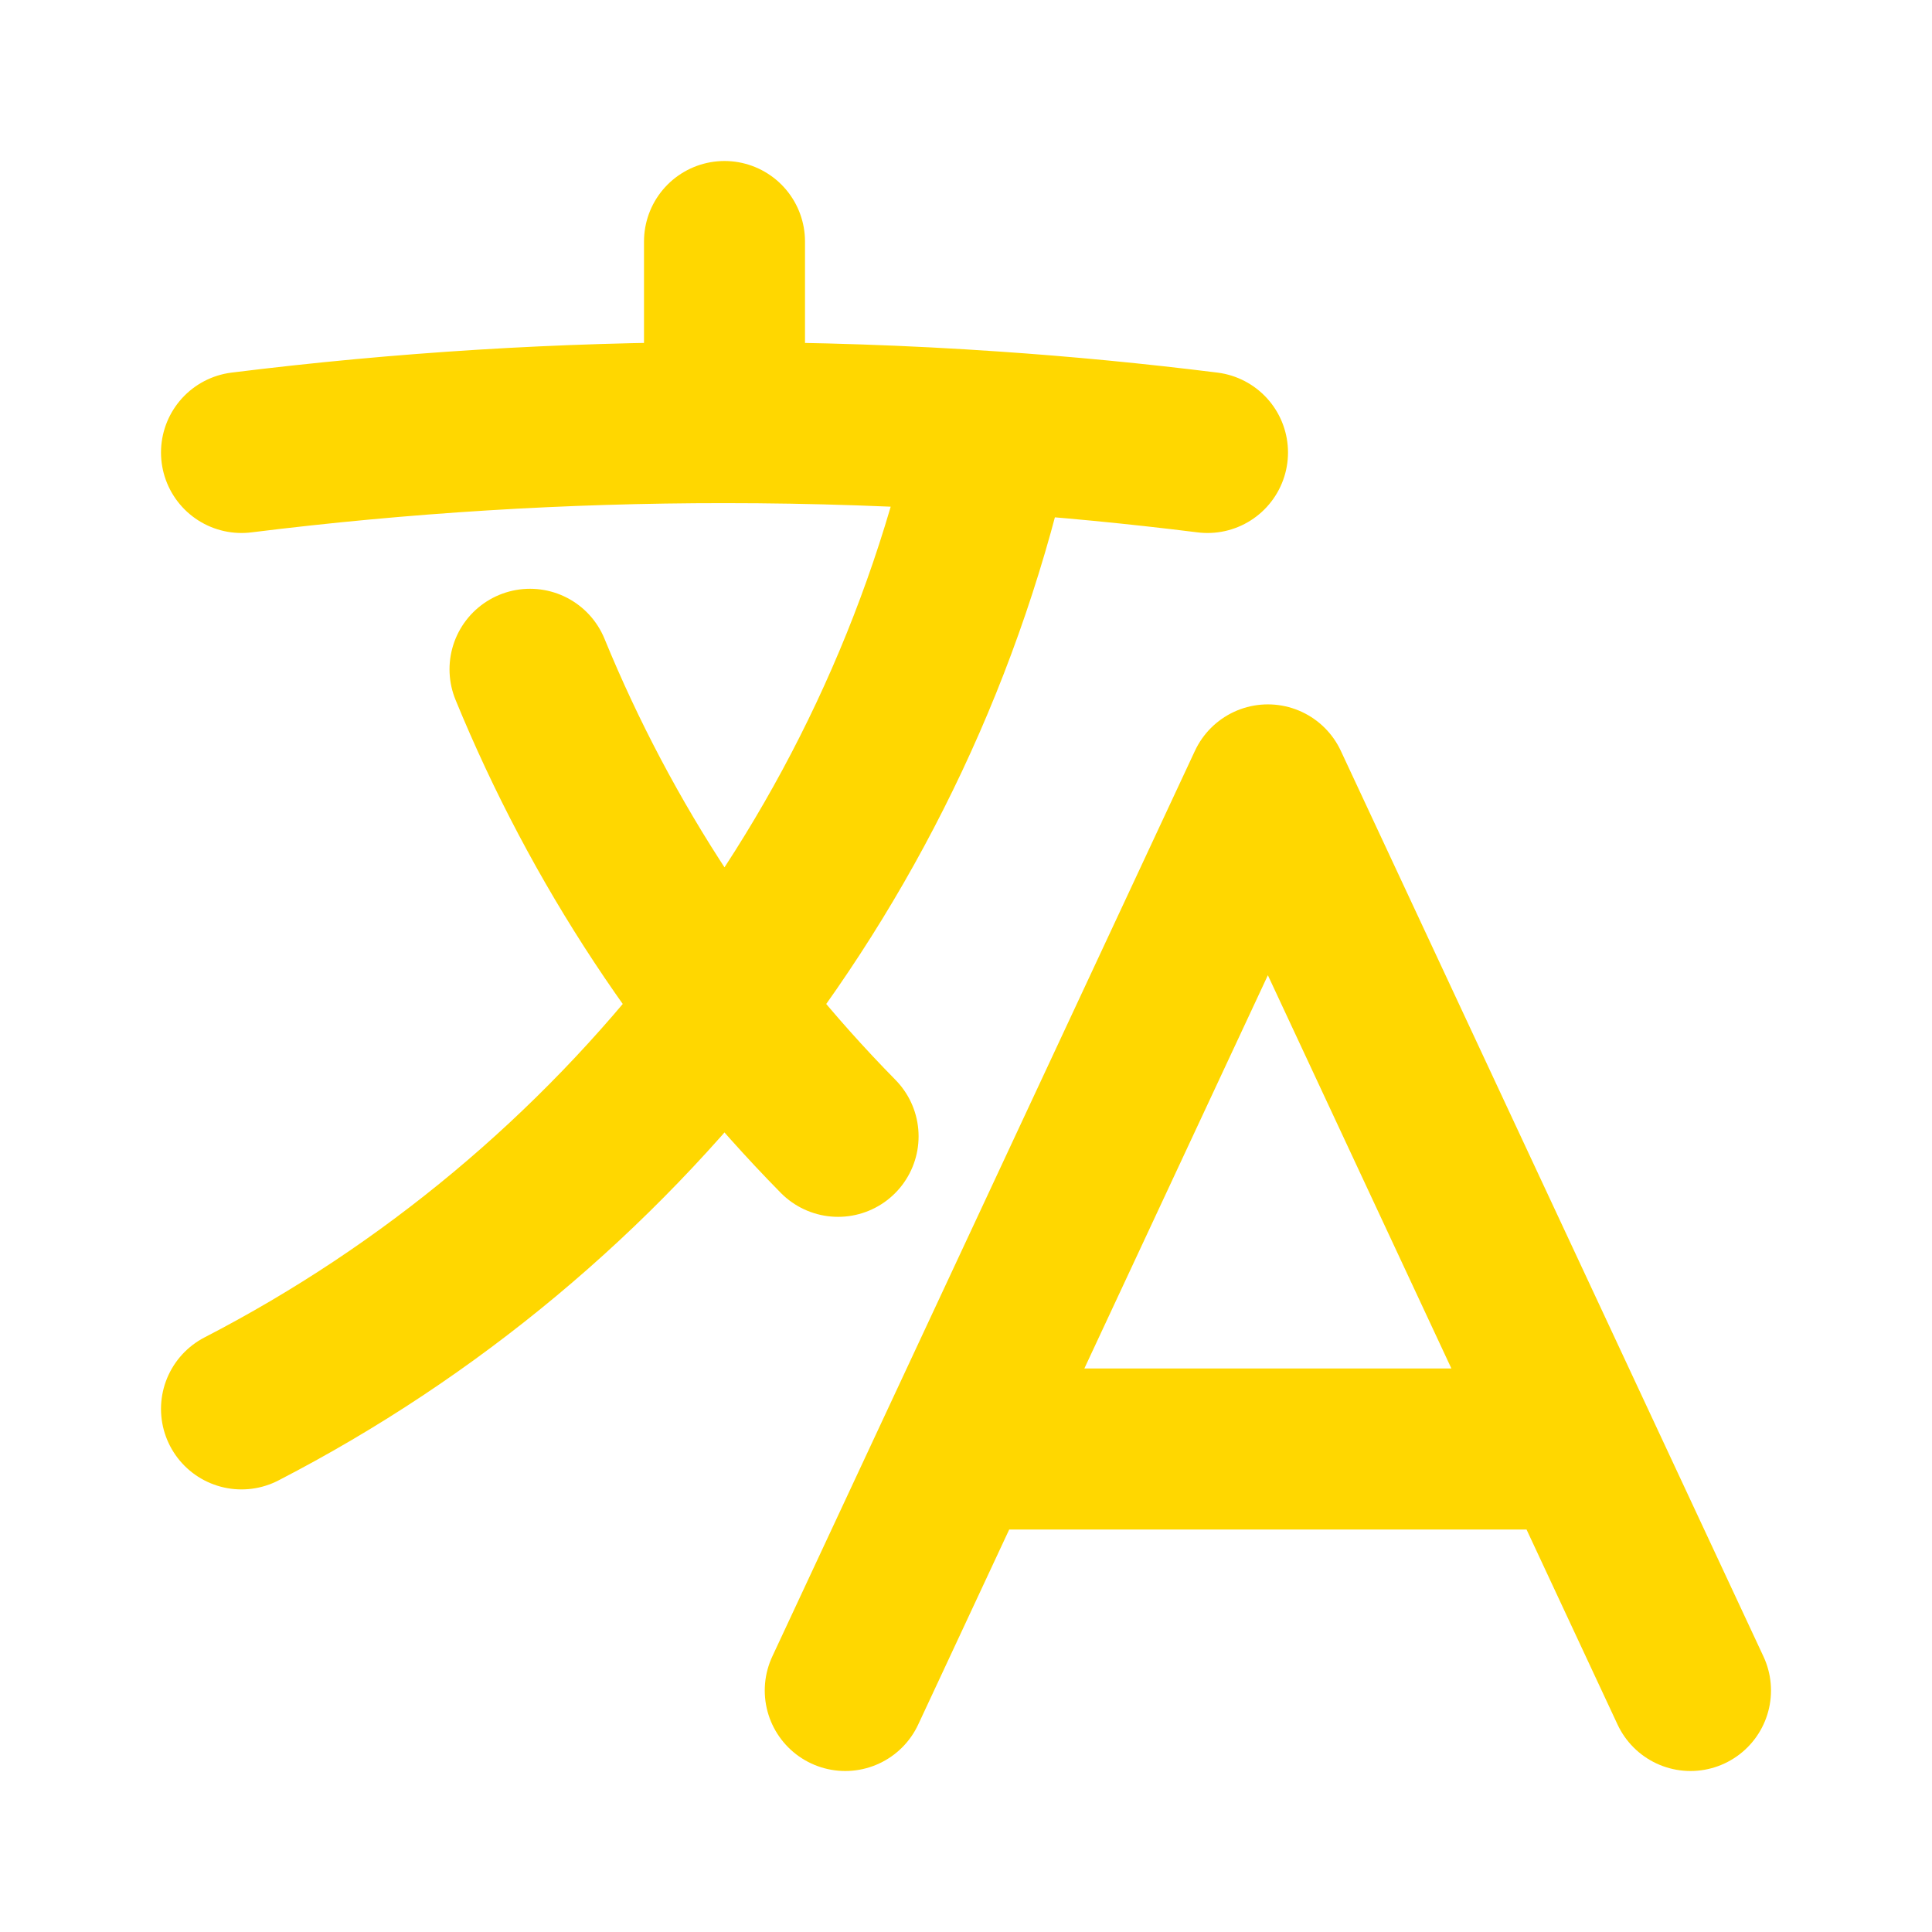
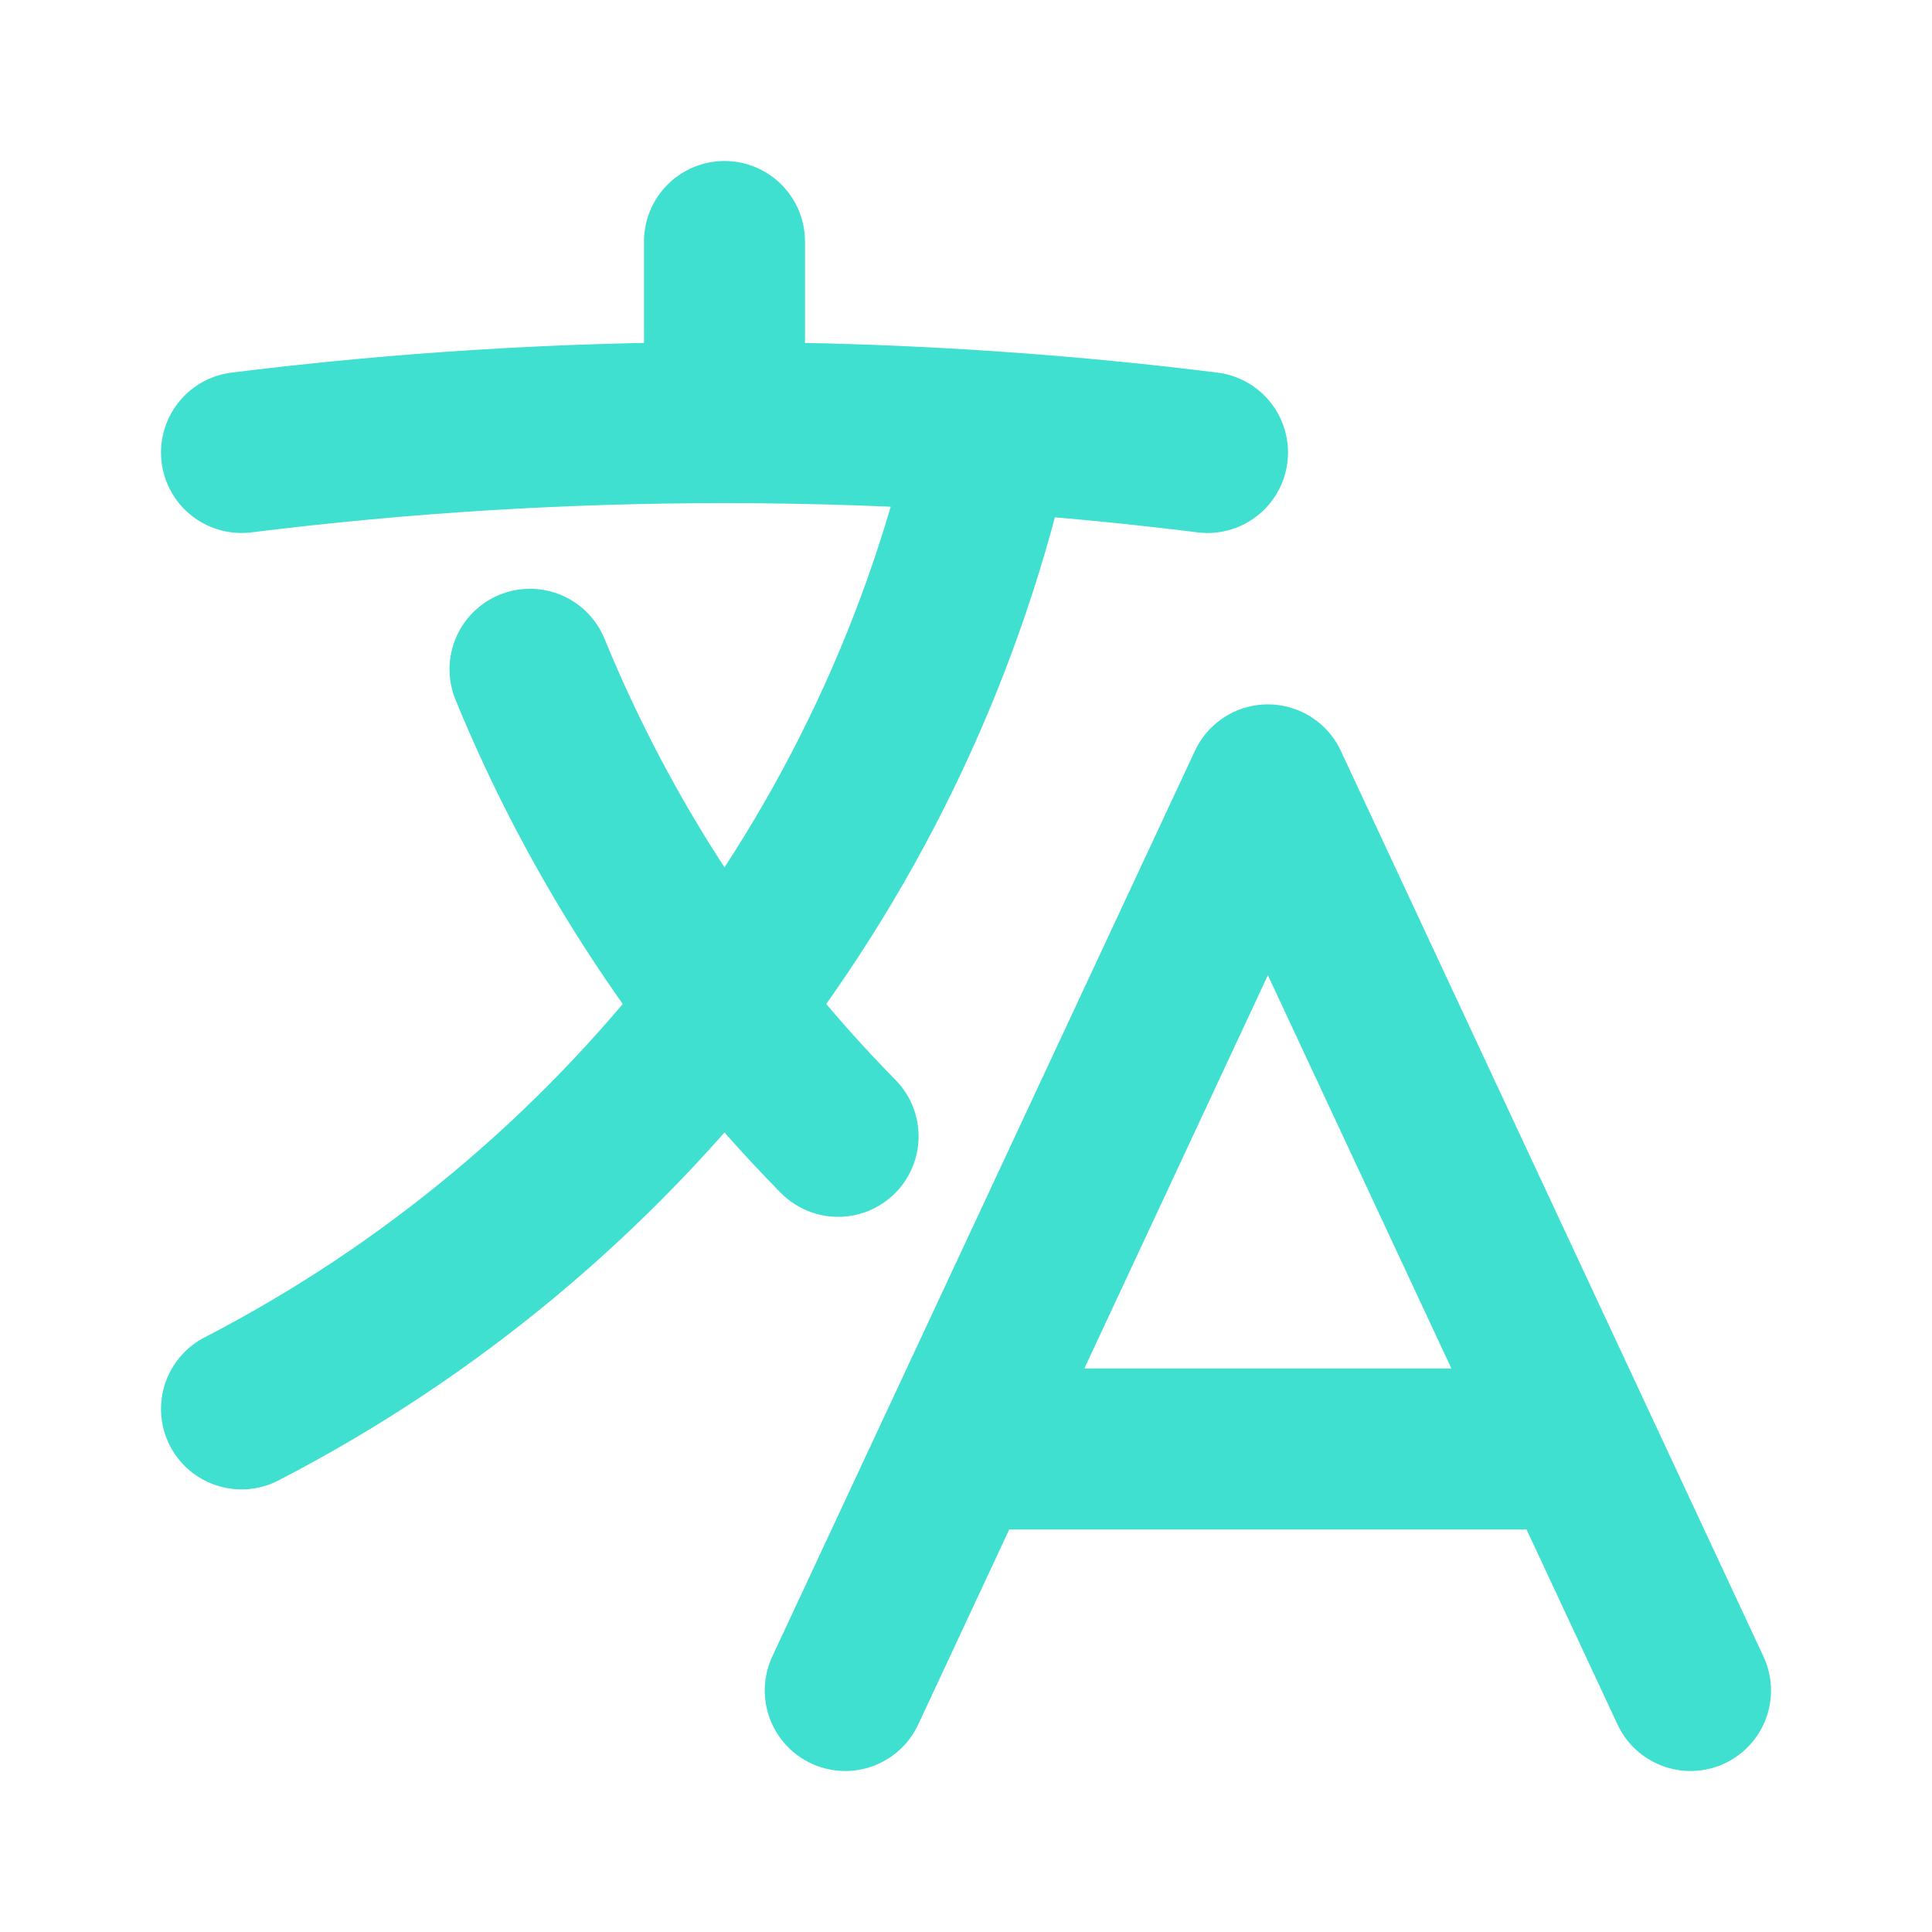
- <svg xmlns="http://www.w3.org/2000/svg" fill="none" viewBox="0 0 24 24" stroke-width="2" stroke="gold">
+ <svg xmlns="http://www.w3.org/2000/svg" fill="none" viewBox="0 0 24 24" stroke-width="2" stroke="turquoise">
  <path stroke-linecap="round" stroke-linejoin="round" d="M10.5 21l5.25-11.25L21 21m-9-3h7.5M3 5.621a48.474 48.474 0 016-.371m0 0c1.12 0 2.233.038 3.334.114M9 5.25V3m3.334 2.364C11.176 10.658 7.69 15.08 3 17.502m9.334-12.138c.896.061 1.785.147 2.666.257m-4.589 8.495a18.023 18.023 0 01-3.827-5.802" />
</svg>
